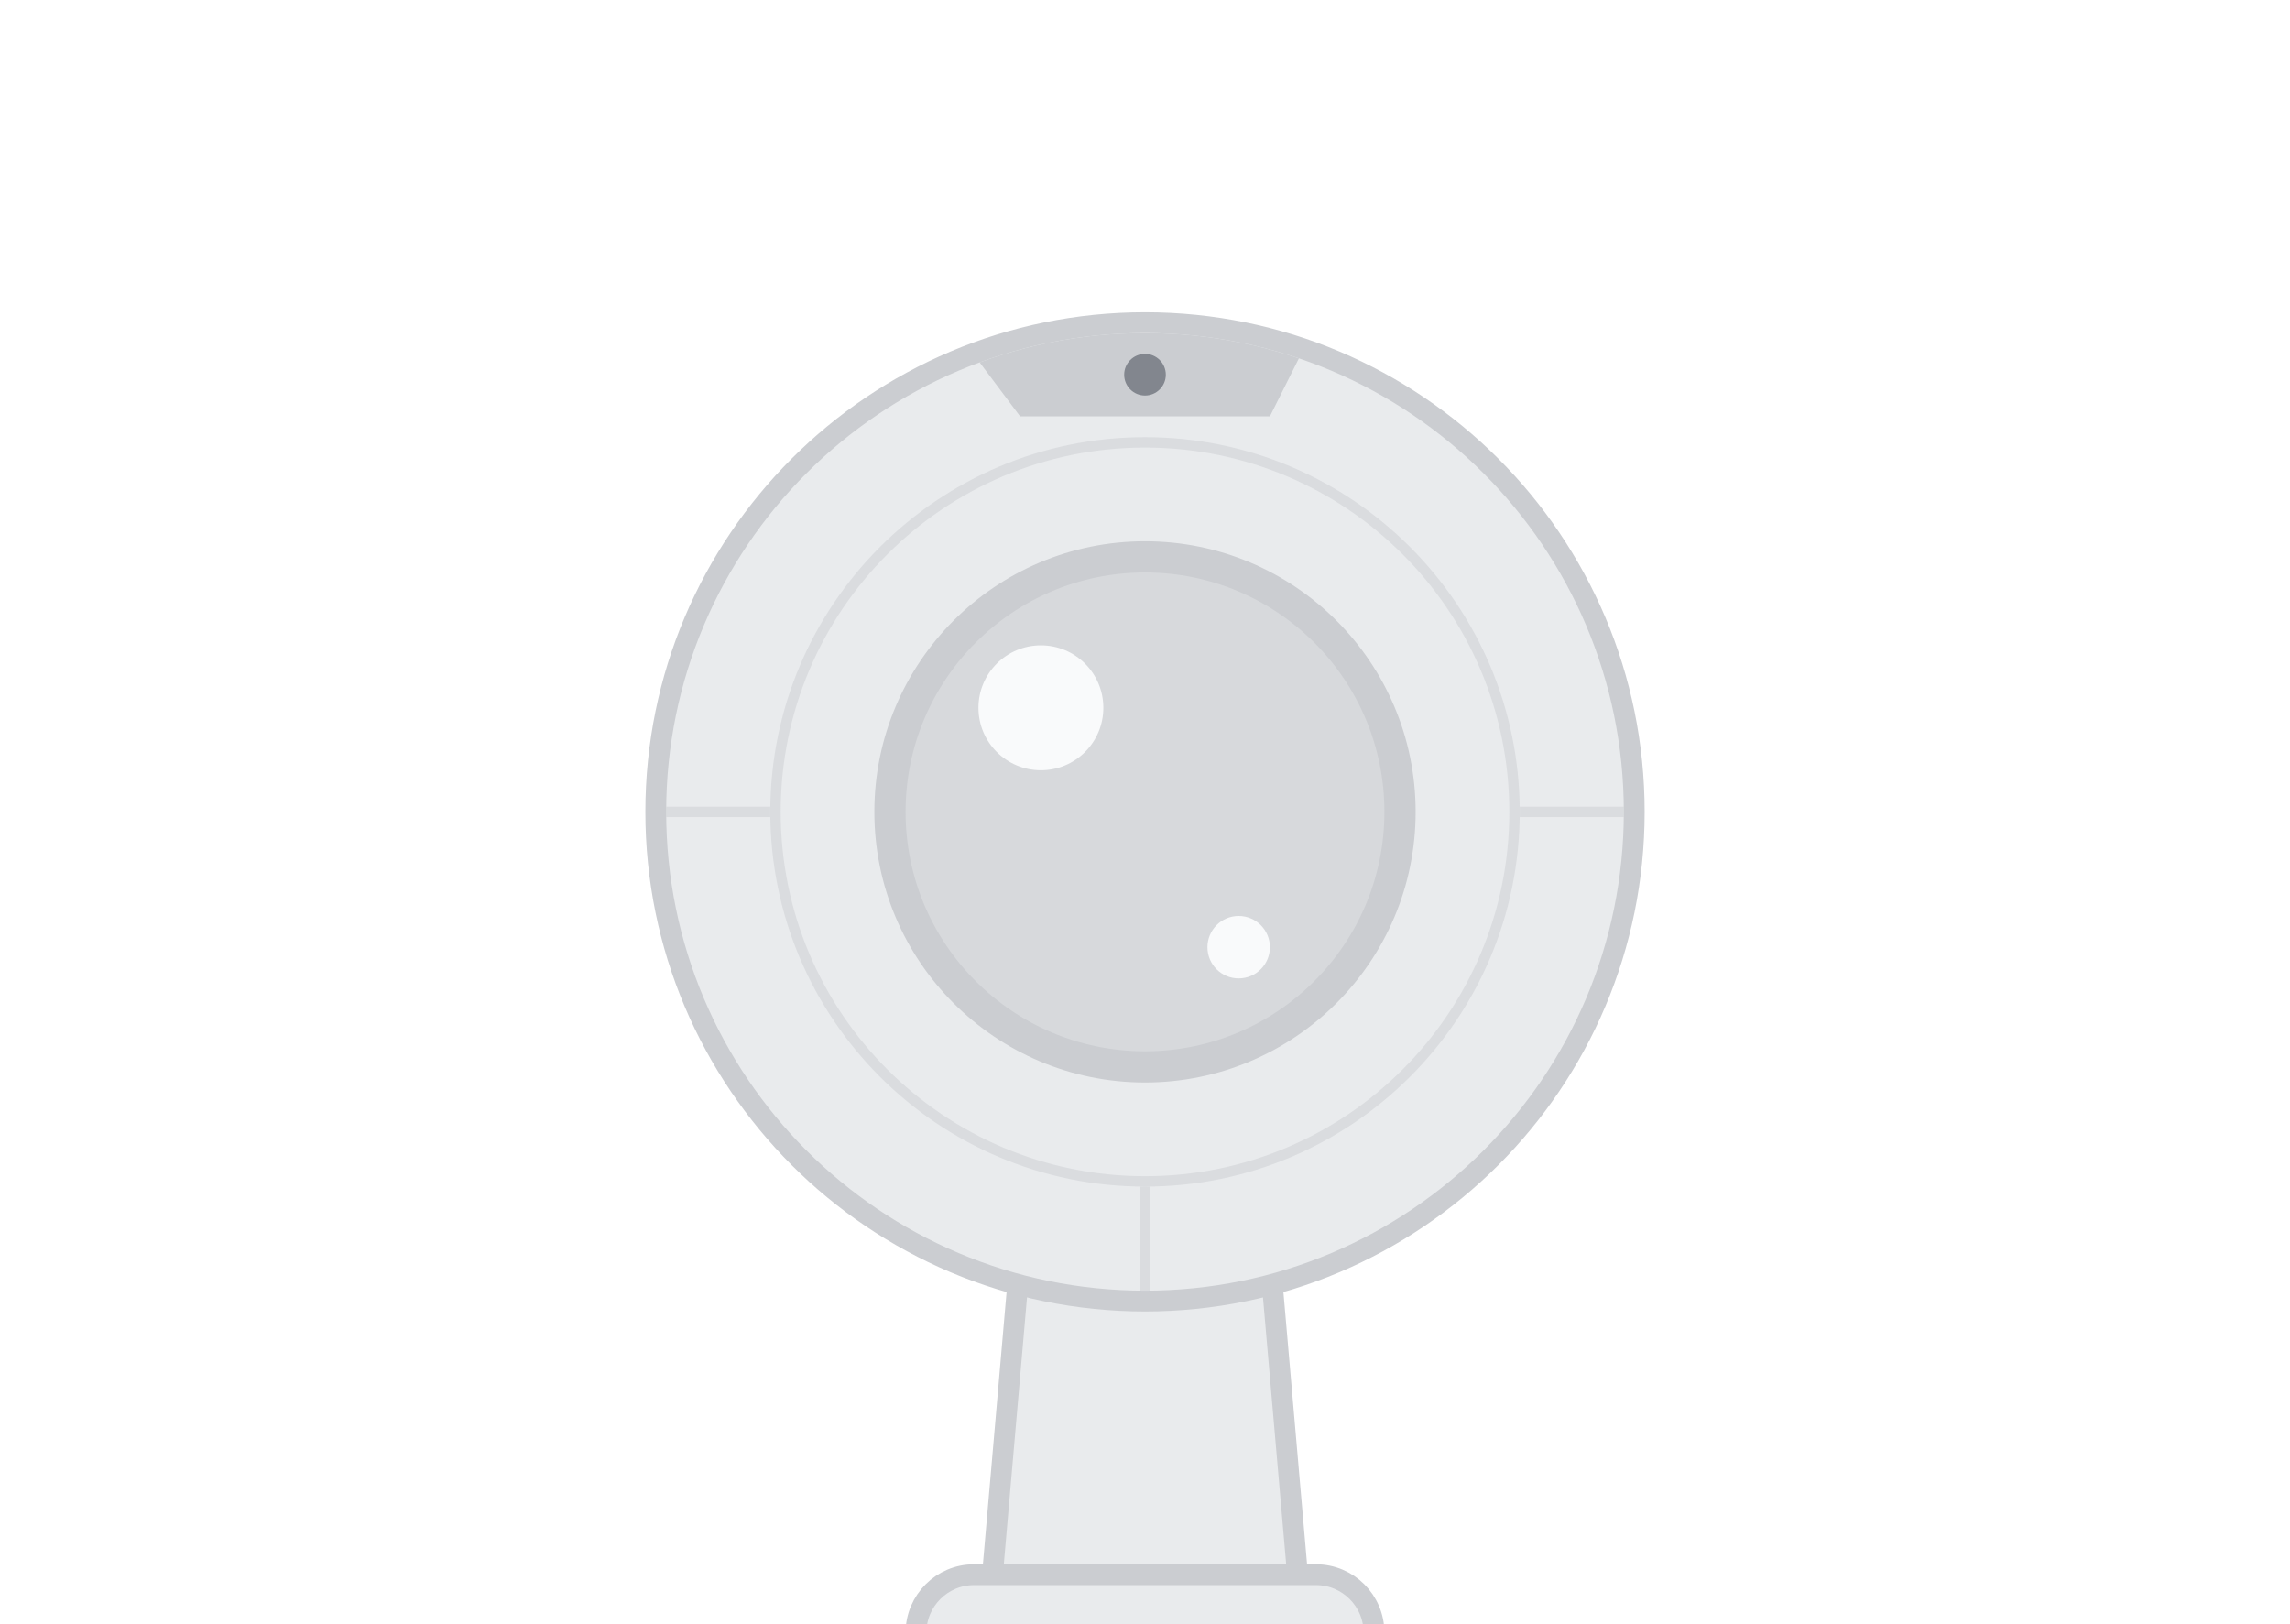
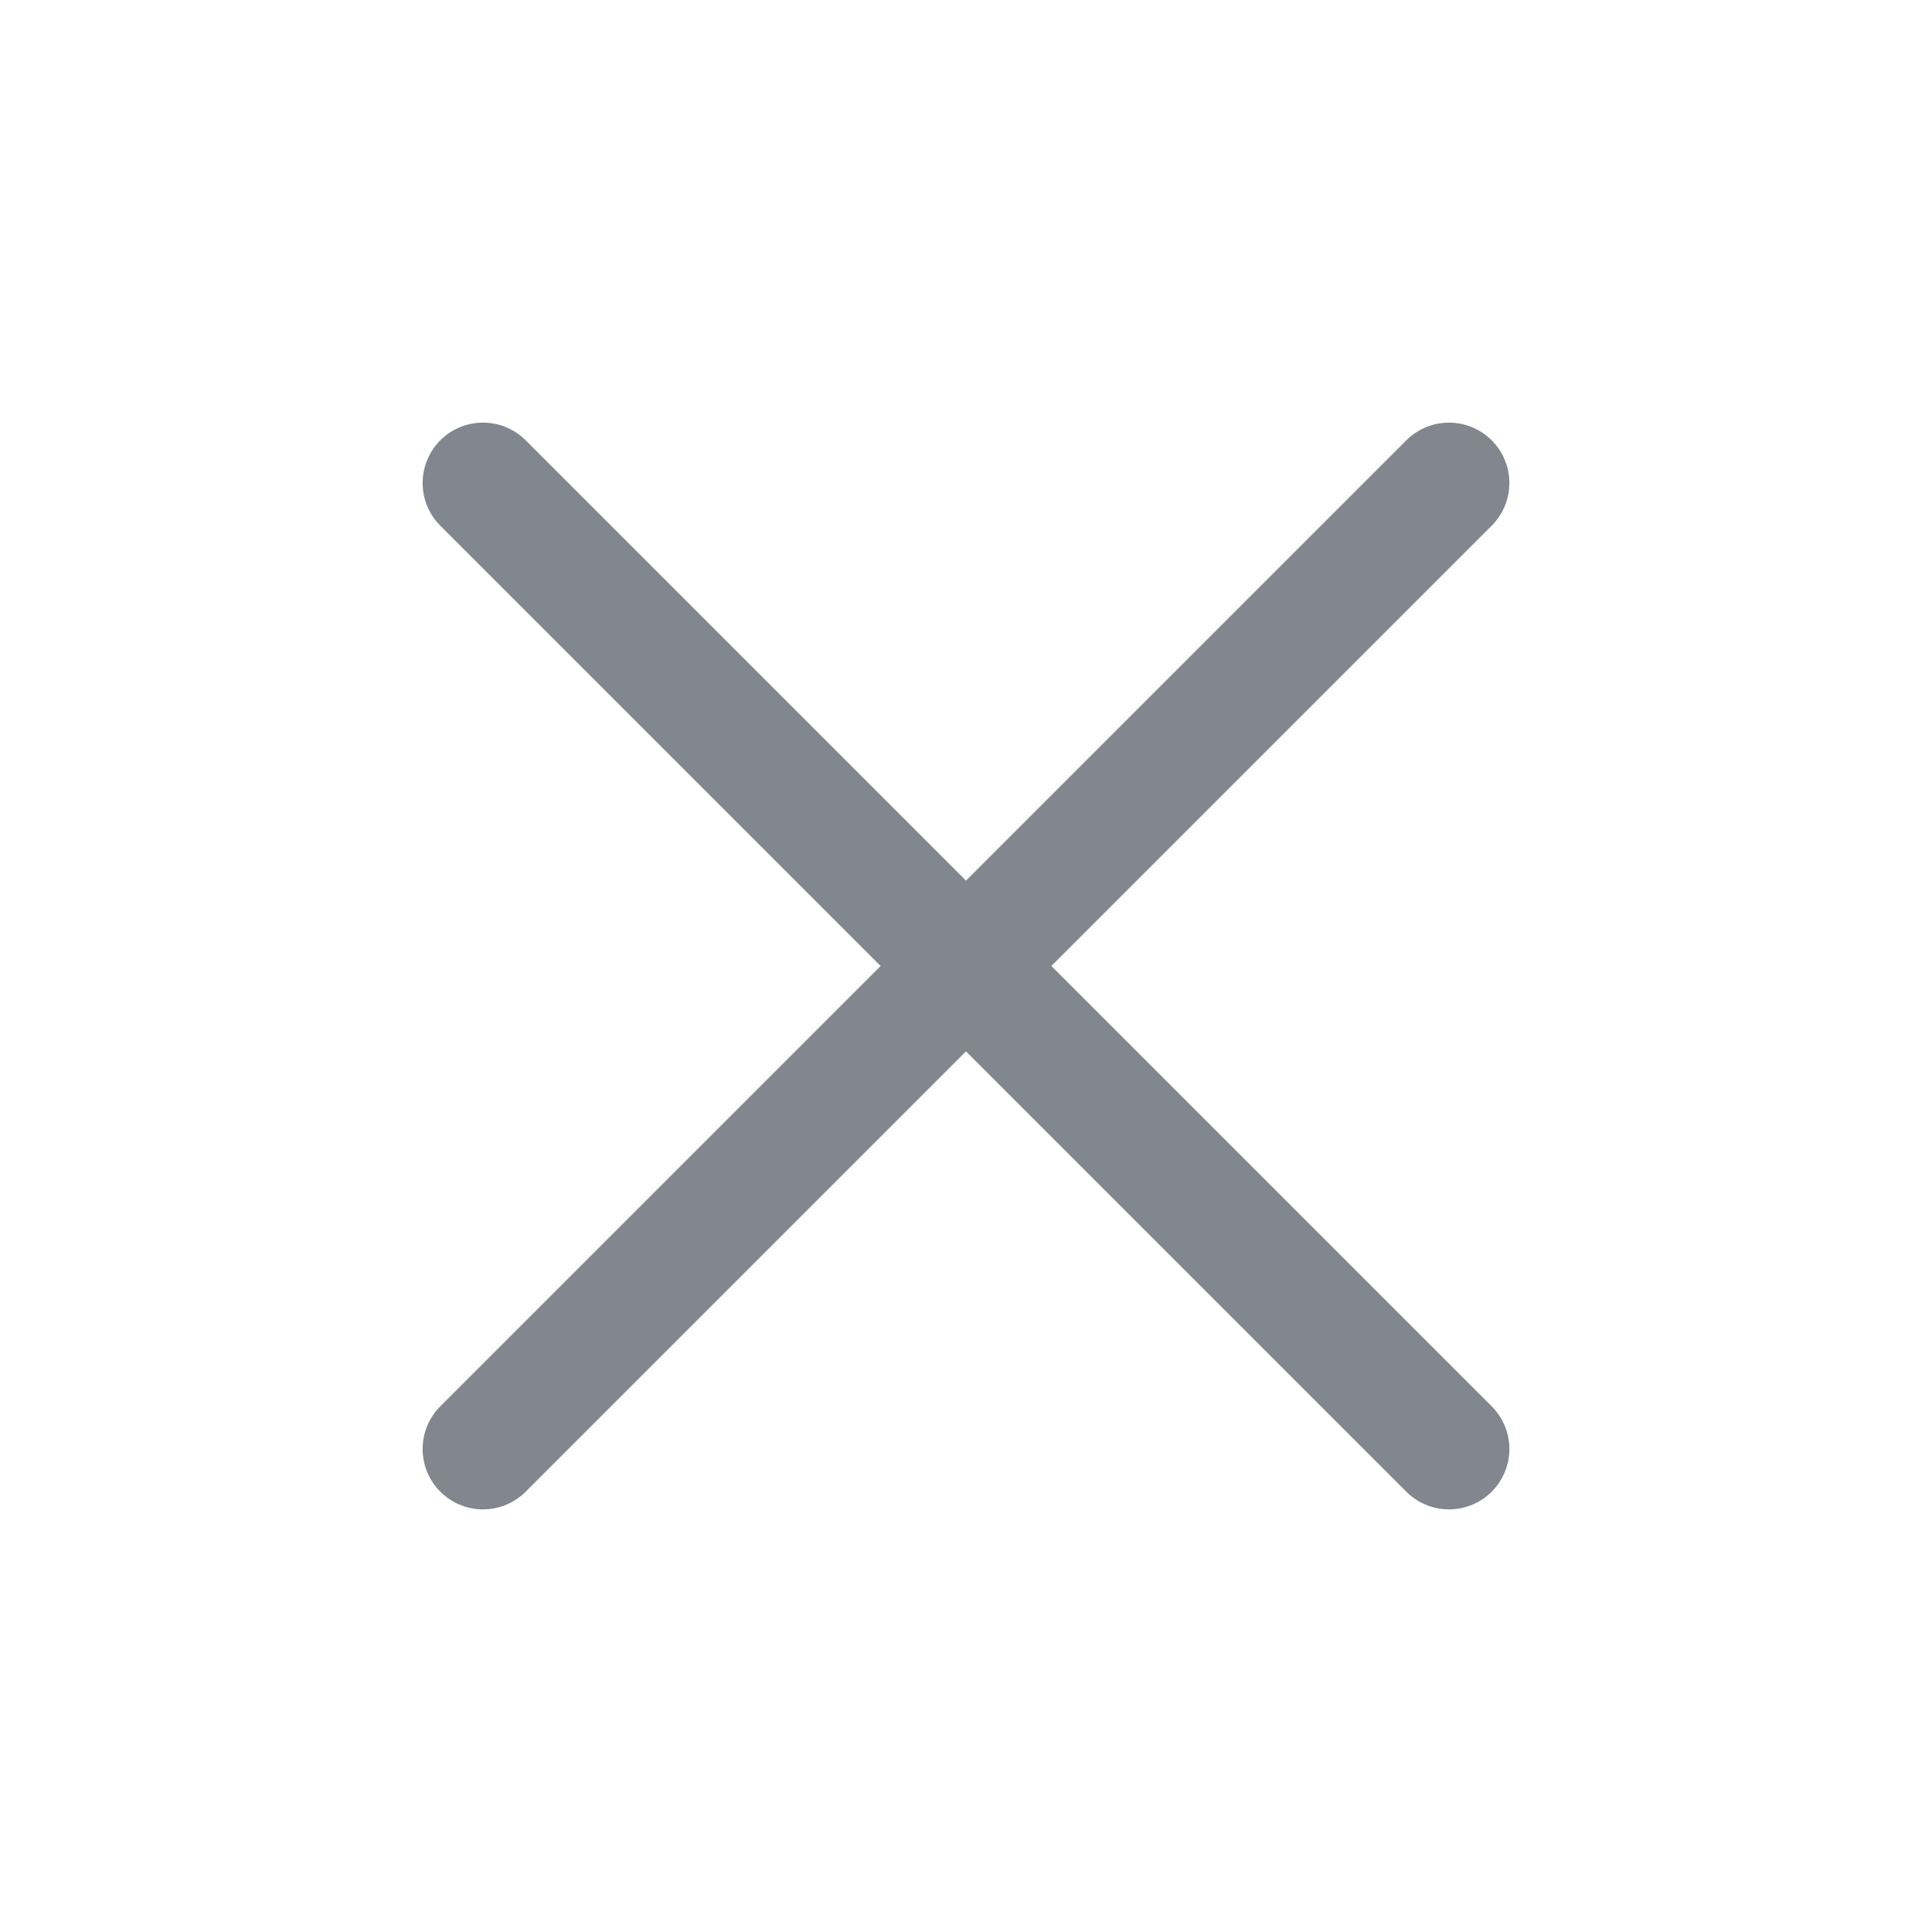
- <svg xmlns="http://www.w3.org/2000/svg" width="110" height="78" viewBox="0 0 110 78" fill="none">
-   <path d="M47.439 78.33L49.244 57.571H60.756L62.561 78.33C62.619 78.997 62.093 79.571 61.422 79.571H48.578C47.907 79.571 47.381 78.997 47.439 78.33Z" fill="#E9EBED" stroke="#CBCDD1" />
-   <rect x="44" y="75.643" width="22" height="5.571" rx="2.786" fill="#E9EBED" stroke="#CBCDD1" />
-   <circle cx="55" cy="39" r="23.5" fill="#E9EBED" stroke="#CBCDD1" />
-   <mask id="mask0_523_12769" style="mask-type:alpha" maskUnits="userSpaceOnUse" x="32" y="16" width="46" height="46">
-     <circle cx="55" cy="39" r="22.5" fill="#CBCDD1" stroke="#CBCDD1" />
-   </mask>
-   <g mask="url(#mask0_523_12769)">
-     <path d="M46 16H63L61 20H55H49L46 16Z" fill="#CBCDD1" />
-   </g>
-   <circle opacity="0.5" cx="55" cy="39" r="17.75" stroke="#CBCDD1" stroke-width="0.5" />
-   <circle cx="55" cy="39" r="12.25" fill="#CBCDD1" fill-opacity="0.6" stroke="#CBCDD1" stroke-width="1.5" />
-   <path opacity="0.5" d="M37 39H32" stroke="#CBCDD1" stroke-width="0.5" />
-   <path opacity="0.5" d="M55 57V62" stroke="#CBCDD1" stroke-width="0.5" />
-   <path opacity="0.5" d="M73 39H78" stroke="#CBCDD1" stroke-width="0.5" />
-   <circle cx="59.5" cy="45.5" r="1.5" fill="#F9FAFB" />
-   <circle cx="50" cy="34" r="3" fill="#F9FAFB" />
-   <circle cx="55" cy="18" r="1" fill="#82868E" />
+ <svg xmlns="http://www.w3.org/2000/svg" width="16" height="16" viewBox="0 0 16 16" fill="none">
+   <path d="M12 4L4 12" stroke="#82868E" stroke-linecap="round" />
+   <path d="M12 12L4 4" stroke="#82868E" stroke-linecap="round" />
</svg>
